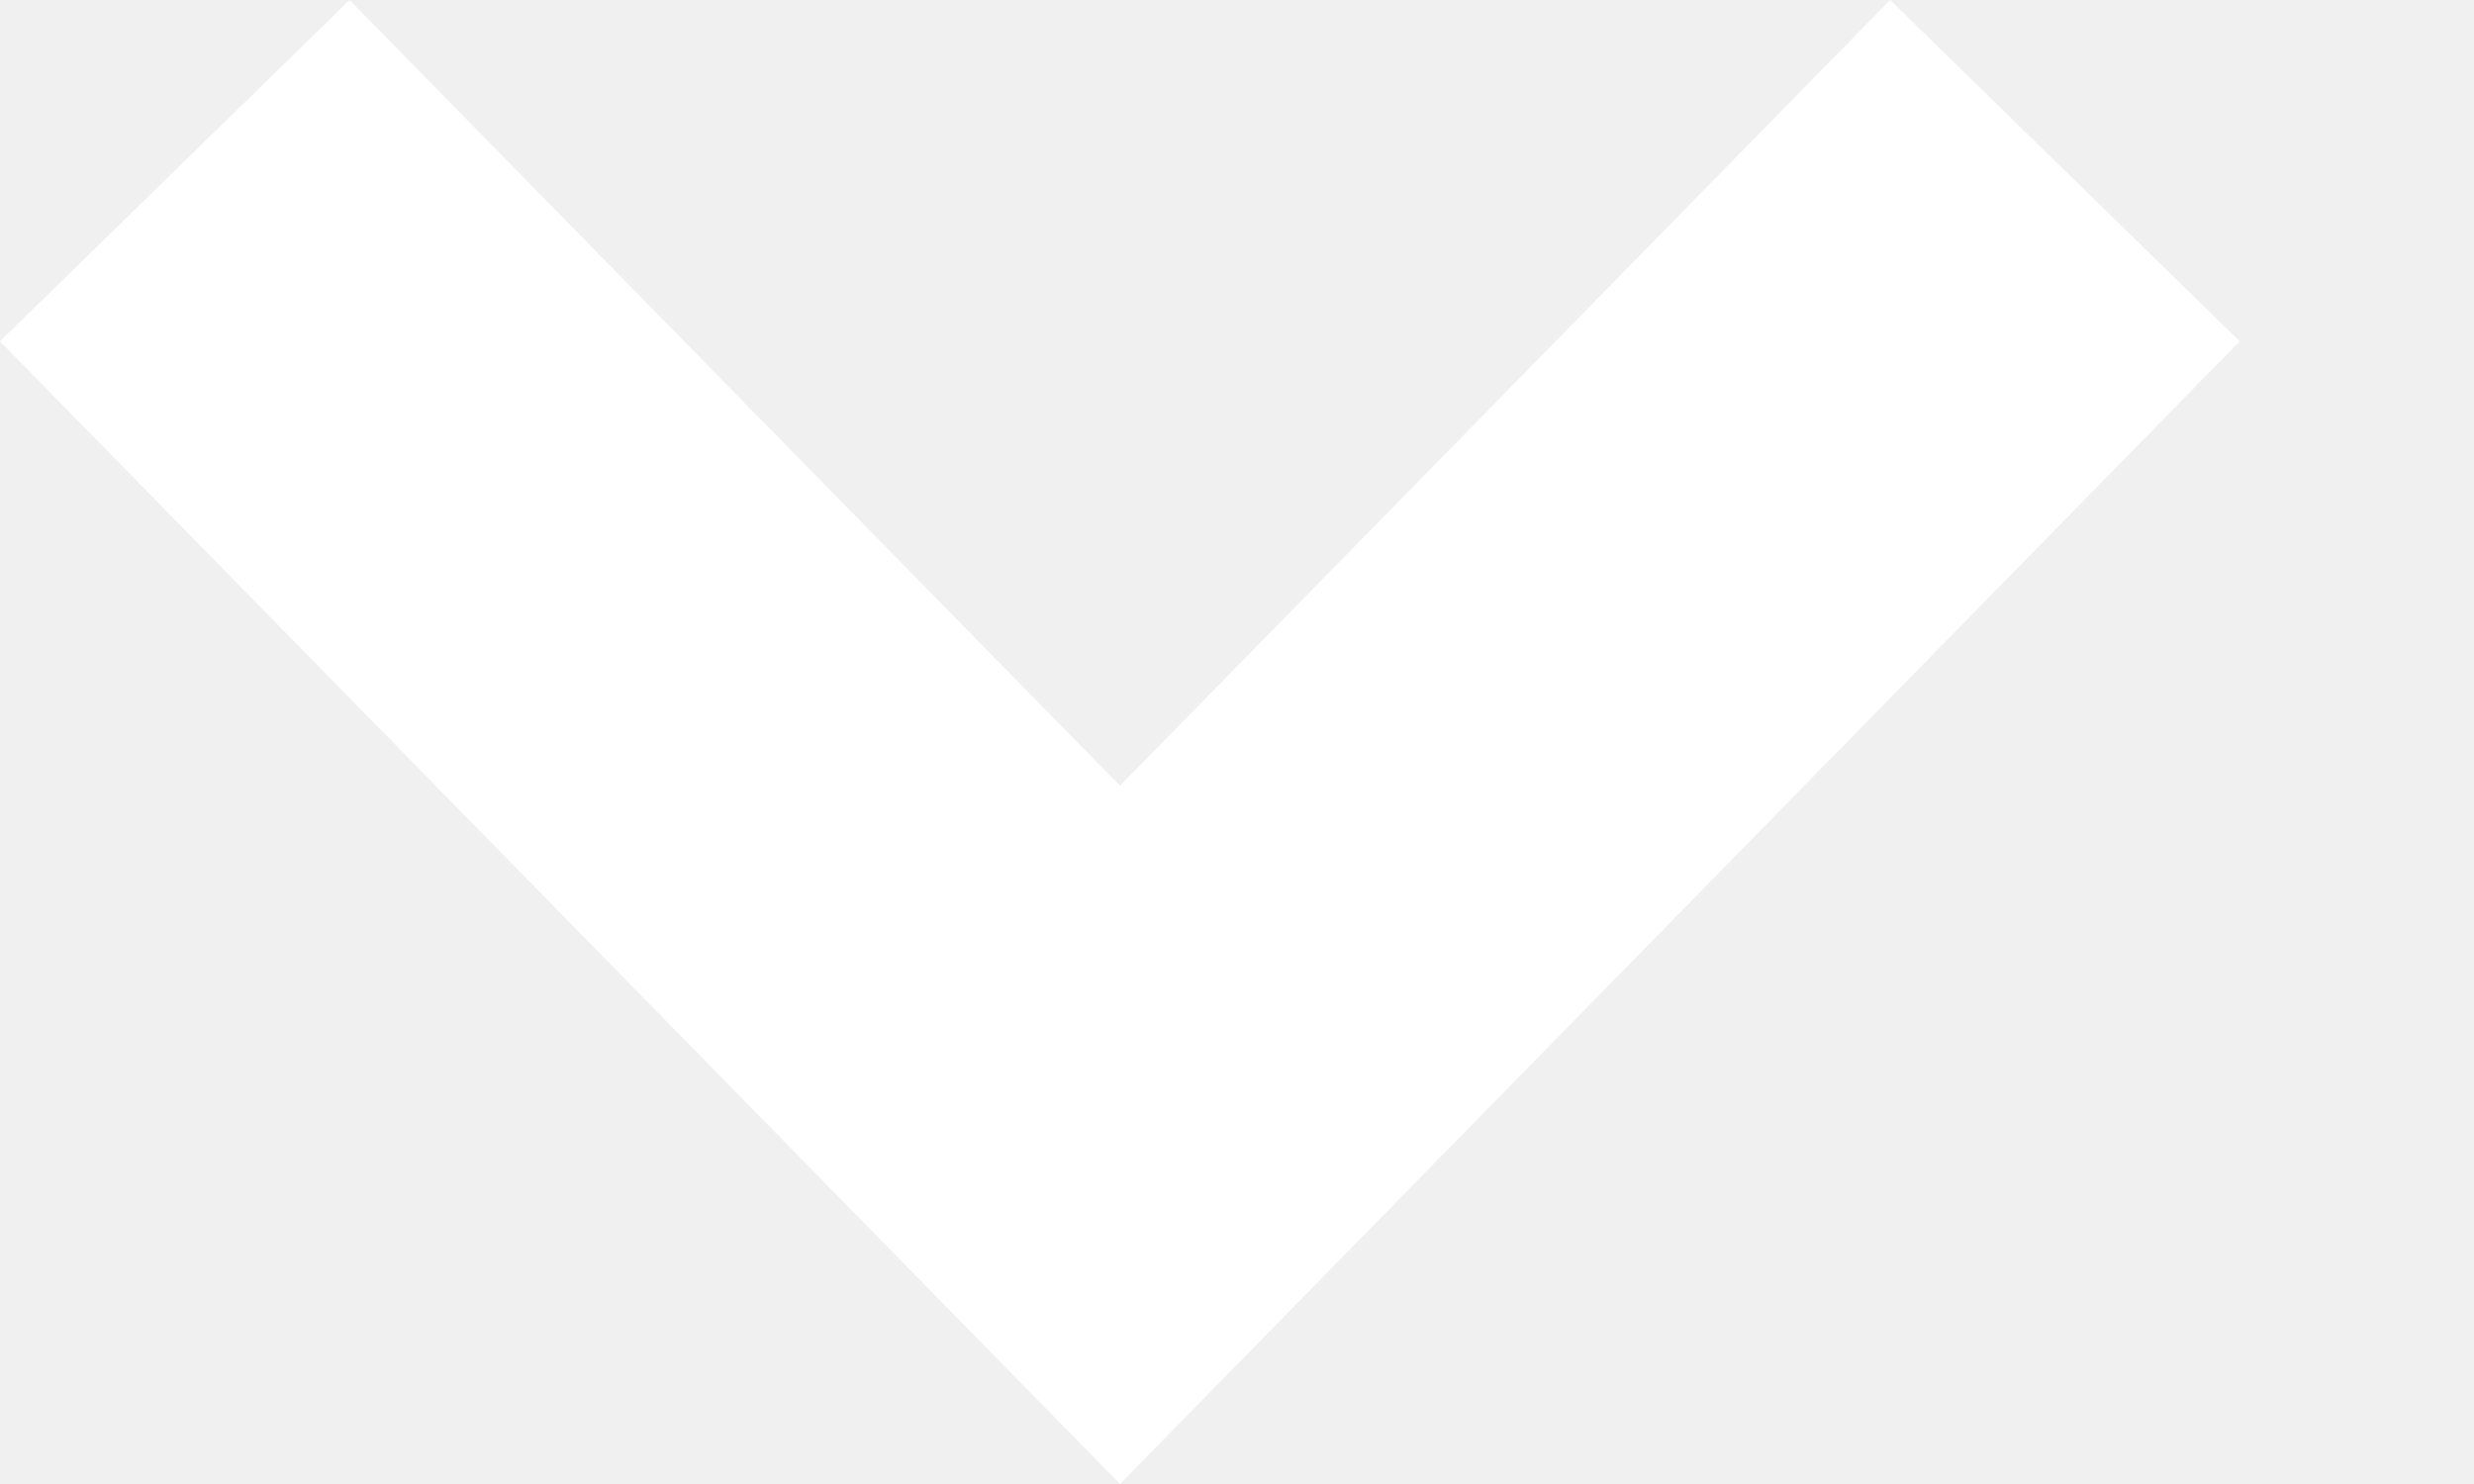
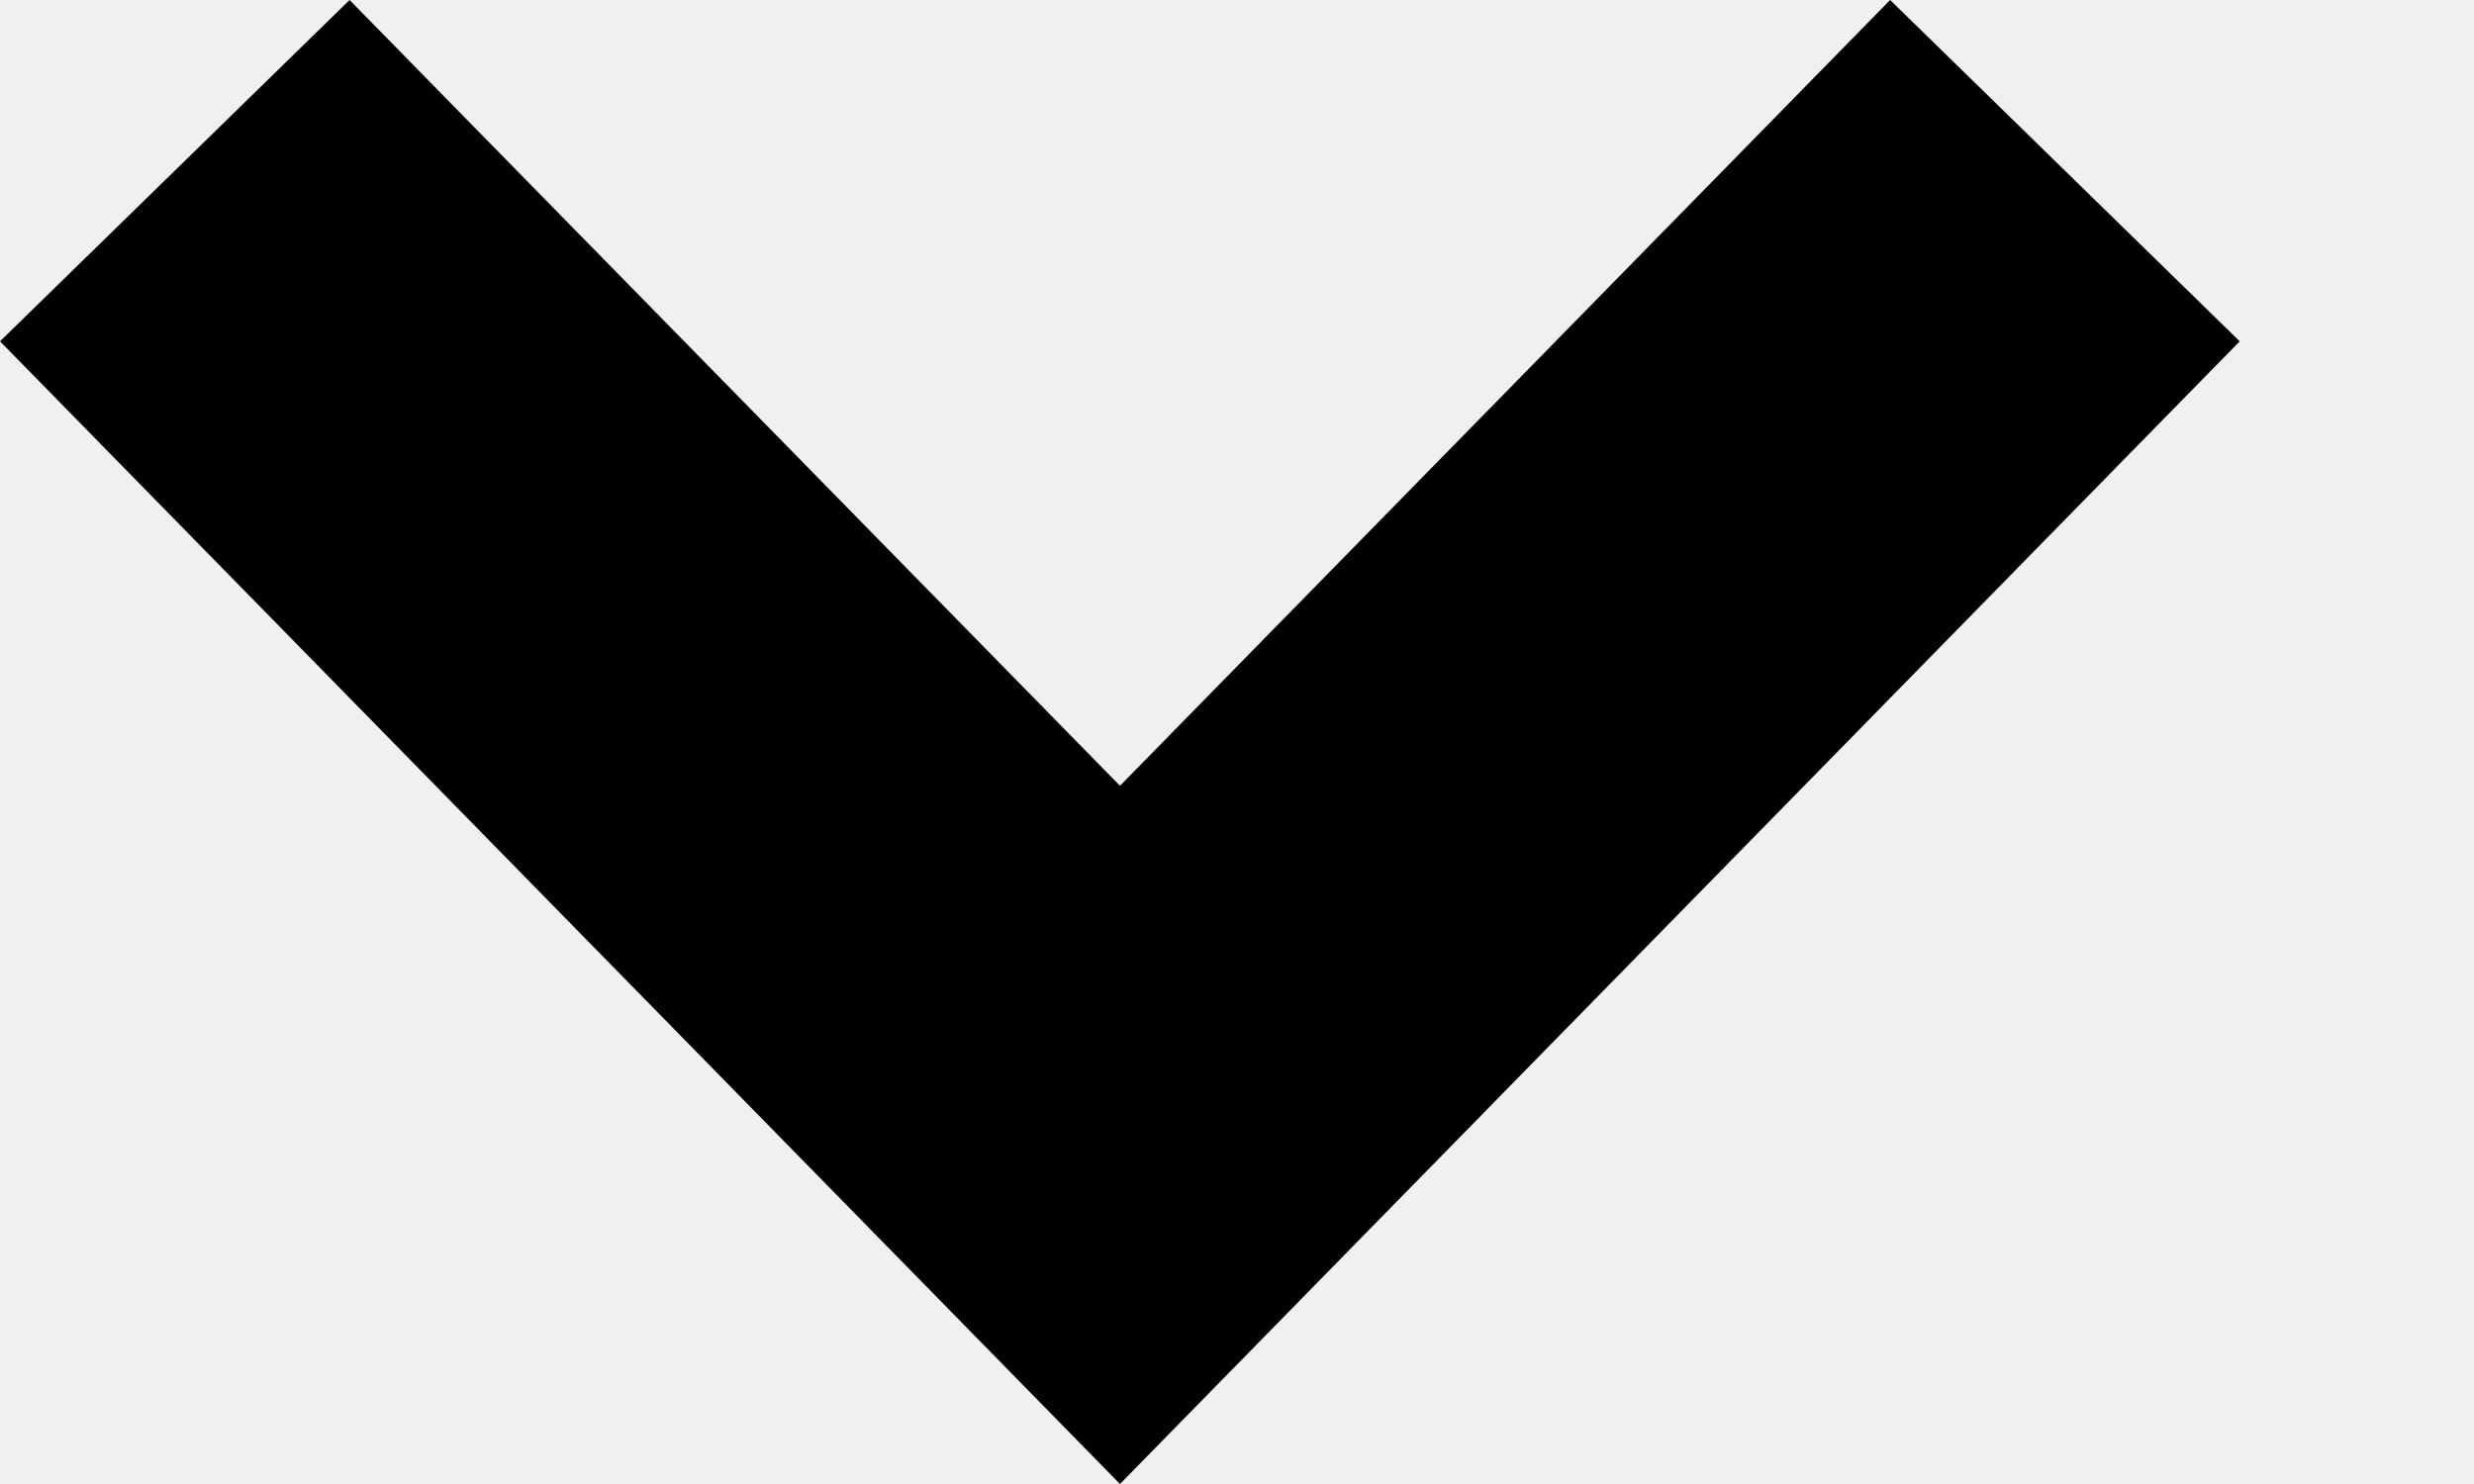
- <svg xmlns="http://www.w3.org/2000/svg" width="10" height="6" viewBox="0 0 10 6" fill="none">
-   <path d="M9.053 1.38L4.527 6L-2.01938e-07 1.38L1.413 -6.17781e-08L4.527 3.177L7.64 -3.33961e-07L9.053 1.38Z" fill="white" />
+ <svg xmlns="http://www.w3.org/2000/svg" class="arrow-nav" width="10" height="6" viewBox="0 0 10 6">
+   <path d="M9.053 1.38L4.527 6L-2.01938e-07 1.38L1.413 -6.17781e-08L4.527 3.177L7.64 -3.33961e-07L9.053 1.38Z" />
</svg>
